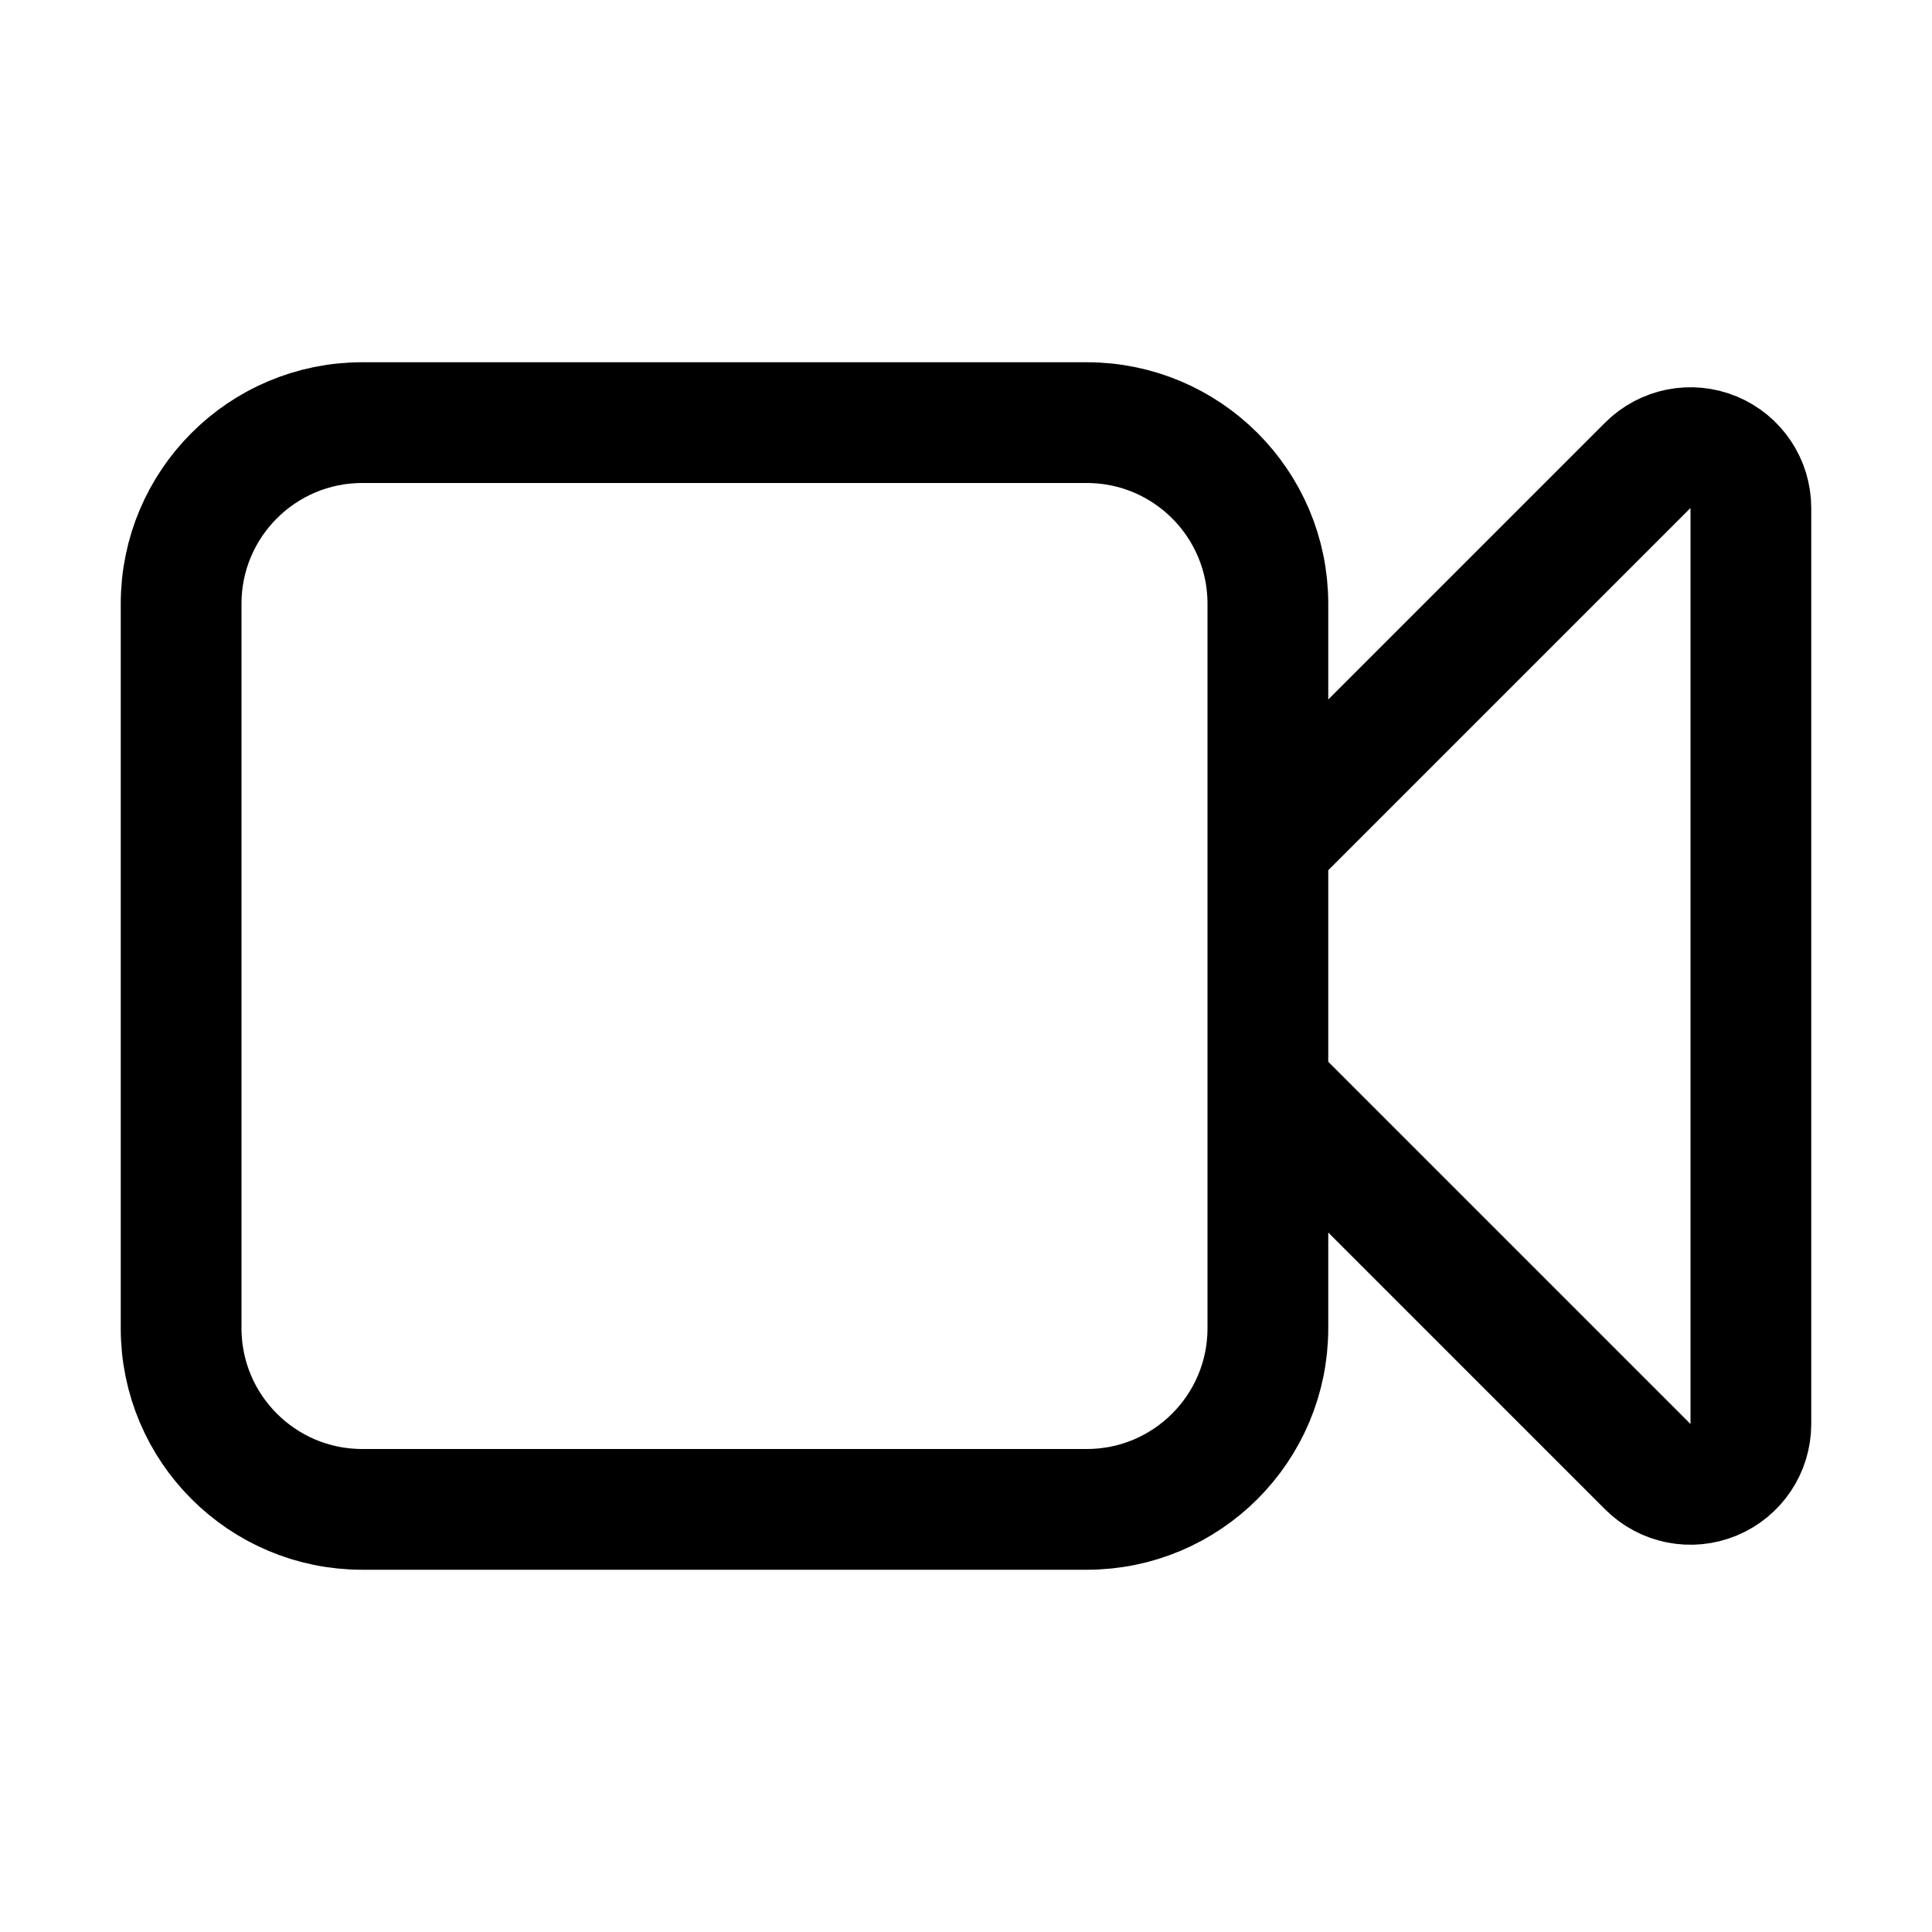
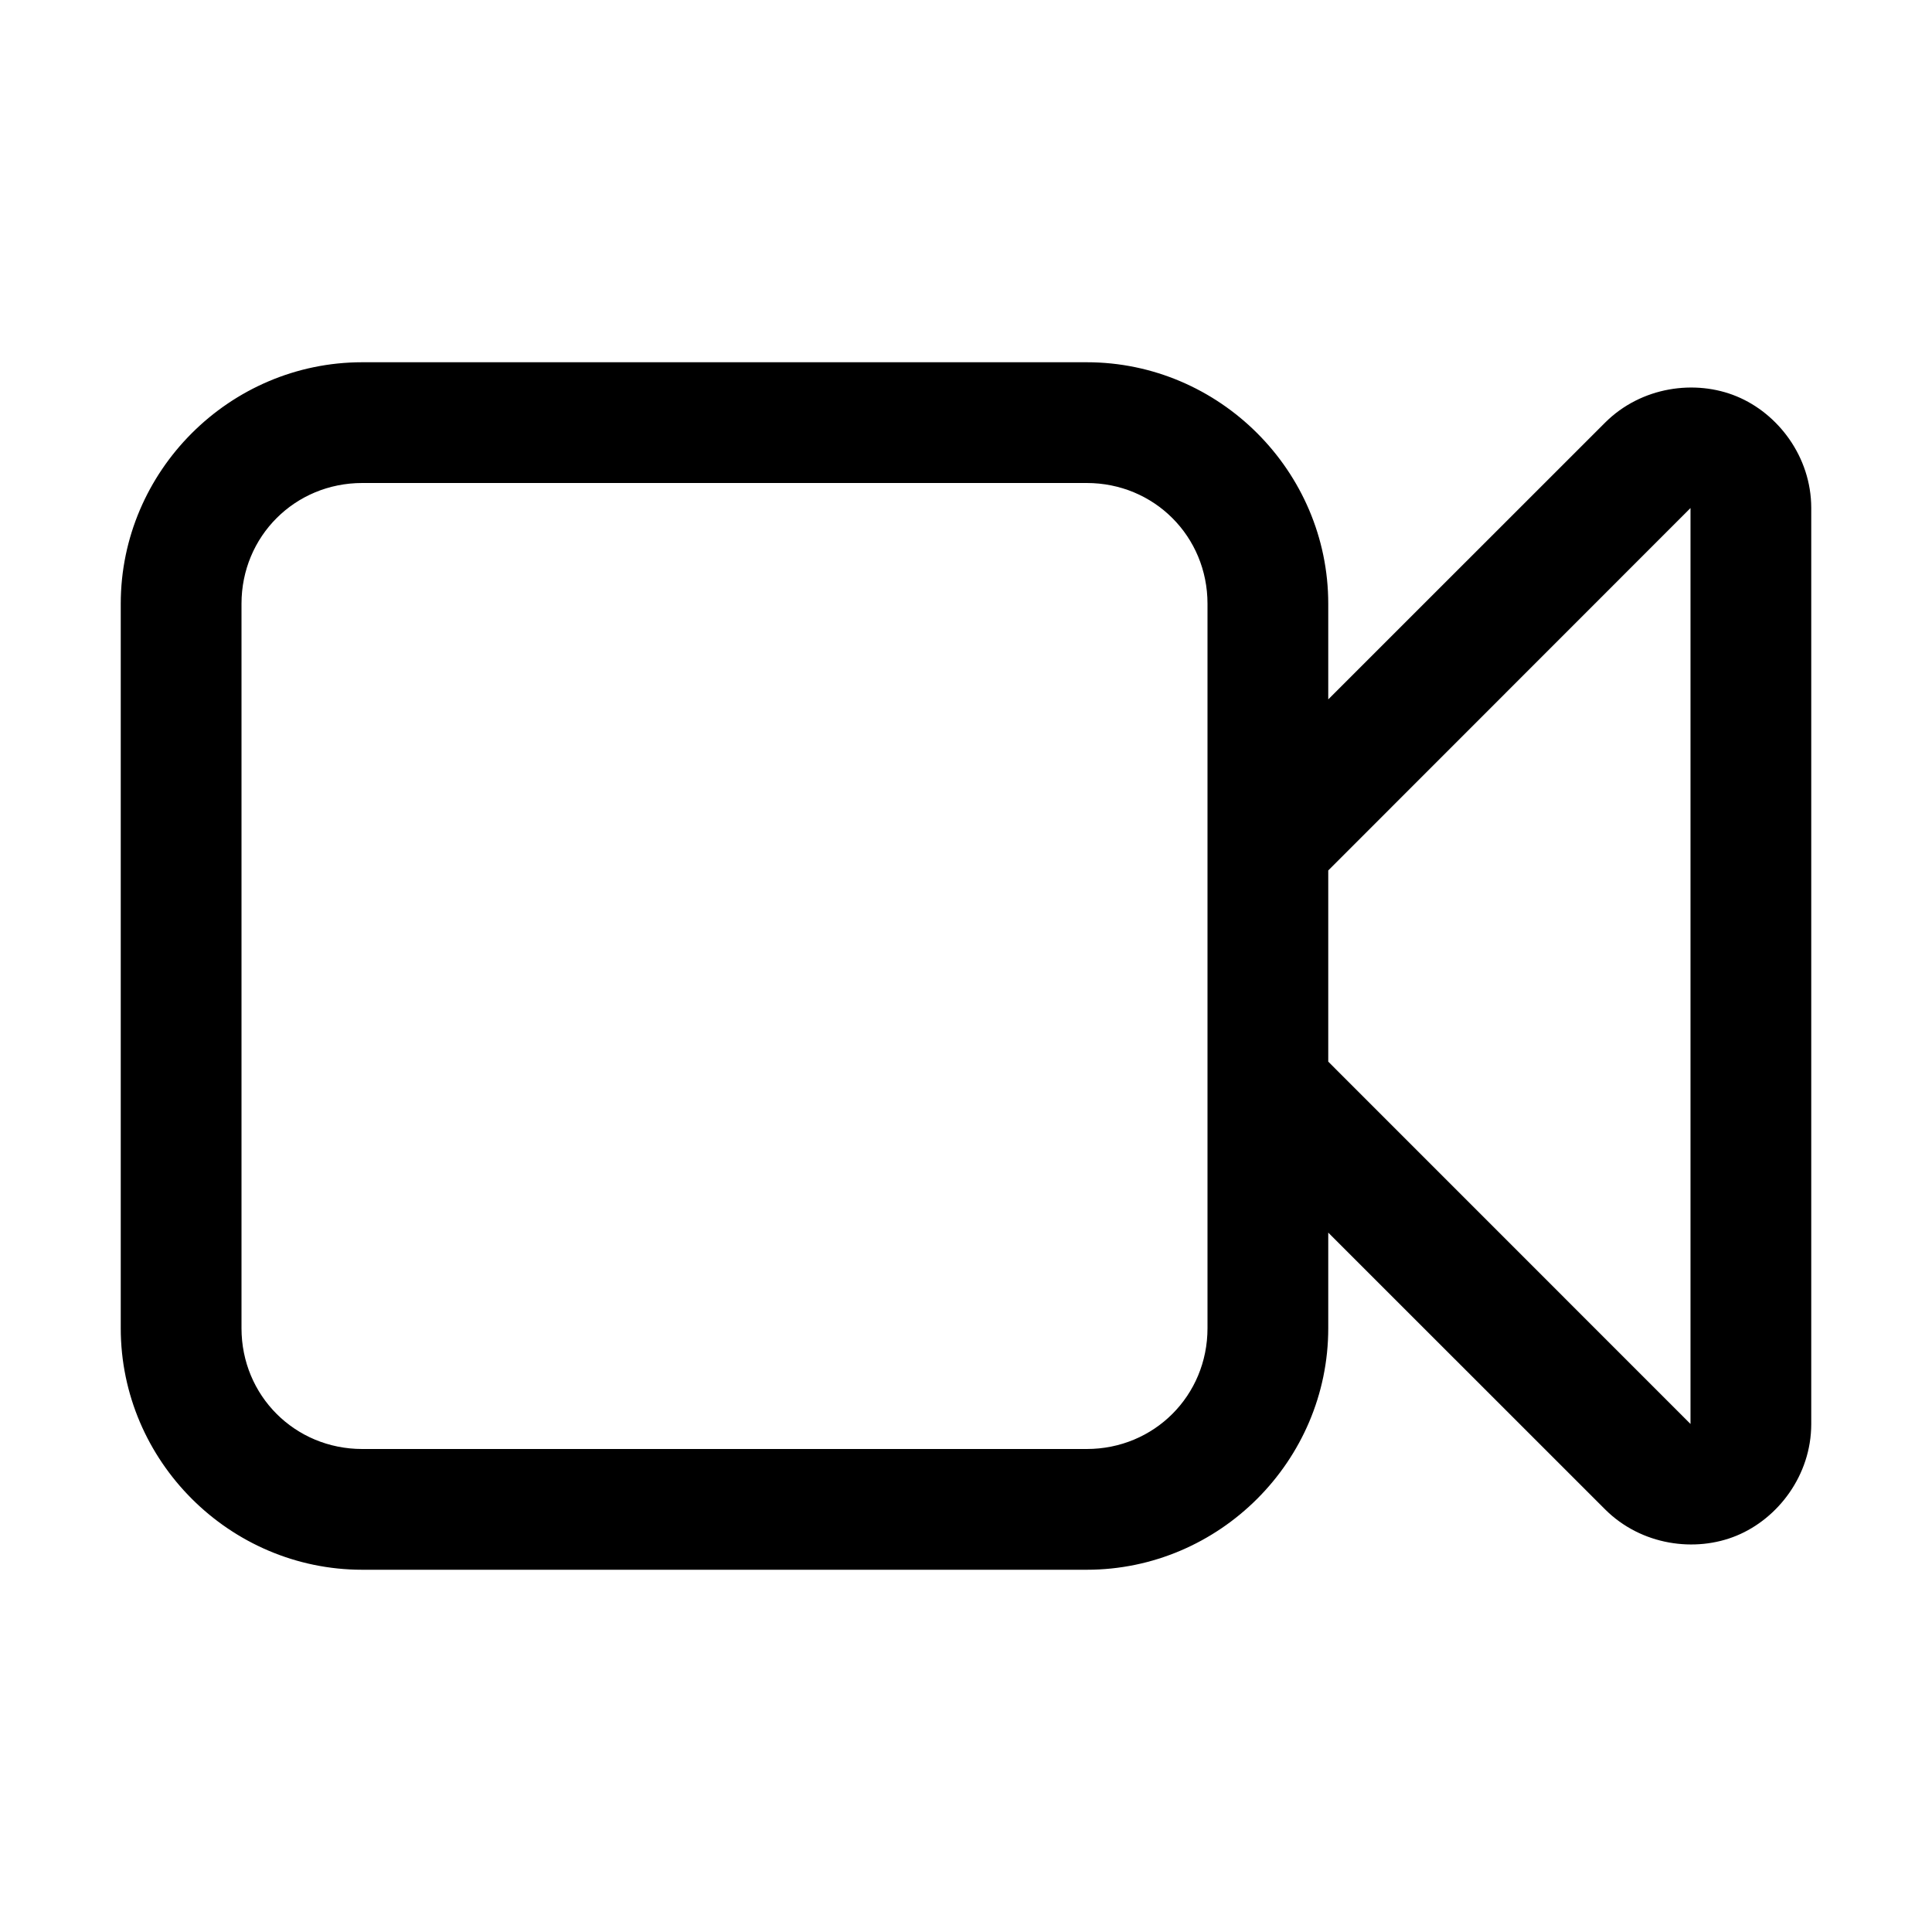
- <svg xmlns="http://www.w3.org/2000/svg" width="24" height="24" viewBox="0 0 24 24">
-   <path fill="none" stroke="currentColor" stroke-linecap="round" stroke-linejoin="round" stroke-width="1.5" d="m15.75 10.5l4.72-4.72a.75.75 0 0 1 1.28.53v11.38a.75.75 0 0 1-1.28.53l-4.72-4.72M4.5 18.75h9a2.25 2.25 0 0 0 2.25-2.25v-9a2.25 2.25 0 0 0-2.25-2.25h-9A2.25 2.25 0 0 0 2.25 7.5v9a2.25 2.25 0 0 0 2.25 2.25" />
+ <svg xmlns="http://www.w3.org/2000/svg" width="24" height="24" viewBox="0 0 24 24" version="1.1" id="svg1">
+   <defs id="defs1" />
+   <path style="baseline-shift:baseline;display:inline;overflow:visible;vector-effect:none;fill:currentColor;stroke-linecap:round;stroke-linejoin:round;enable-background:accumulate;stop-color:#000000;stop-opacity:1;opacity:1" d="m 4.5,4.5 c -1.648,0 -3,1.352 -3,3 v 9 c 0,1.648 1.352,3 3,3 h 9 c 1.648,0 3,-1.352 3,-3 v -1.188 l 3.439,3.438 c 0.45,0.449 1.122,0.539 1.635,0.326 C 22.087,18.864 22.499,18.327 22.5,17.691 a 0.75,0.75 0 0 0 0,-0.002 V 6.311 a 0.75,0.75 0 0 0 0,-0.002 C 22.499,5.673 22.087,5.136 21.574,4.924 21.061,4.711 20.389,4.801 19.939,5.25 L 16.5,8.688 V 7.5 c 0,-1.648 -1.352,-3 -3,-3 z m 0,1.5 h 9 C 14.337,6 15,6.663 15,7.5 v 3 3 3 c 0,0.837 -0.663,1.5 -1.5,1.5 h -9 C 3.663,18 3,17.337 3,16.5 v -9 C 3,6.663 3.663,6 4.5,6 Z M 21,6.311 V 17.689 L 16.5,13.188 v -2.375 z" id="path1" />
</svg>
